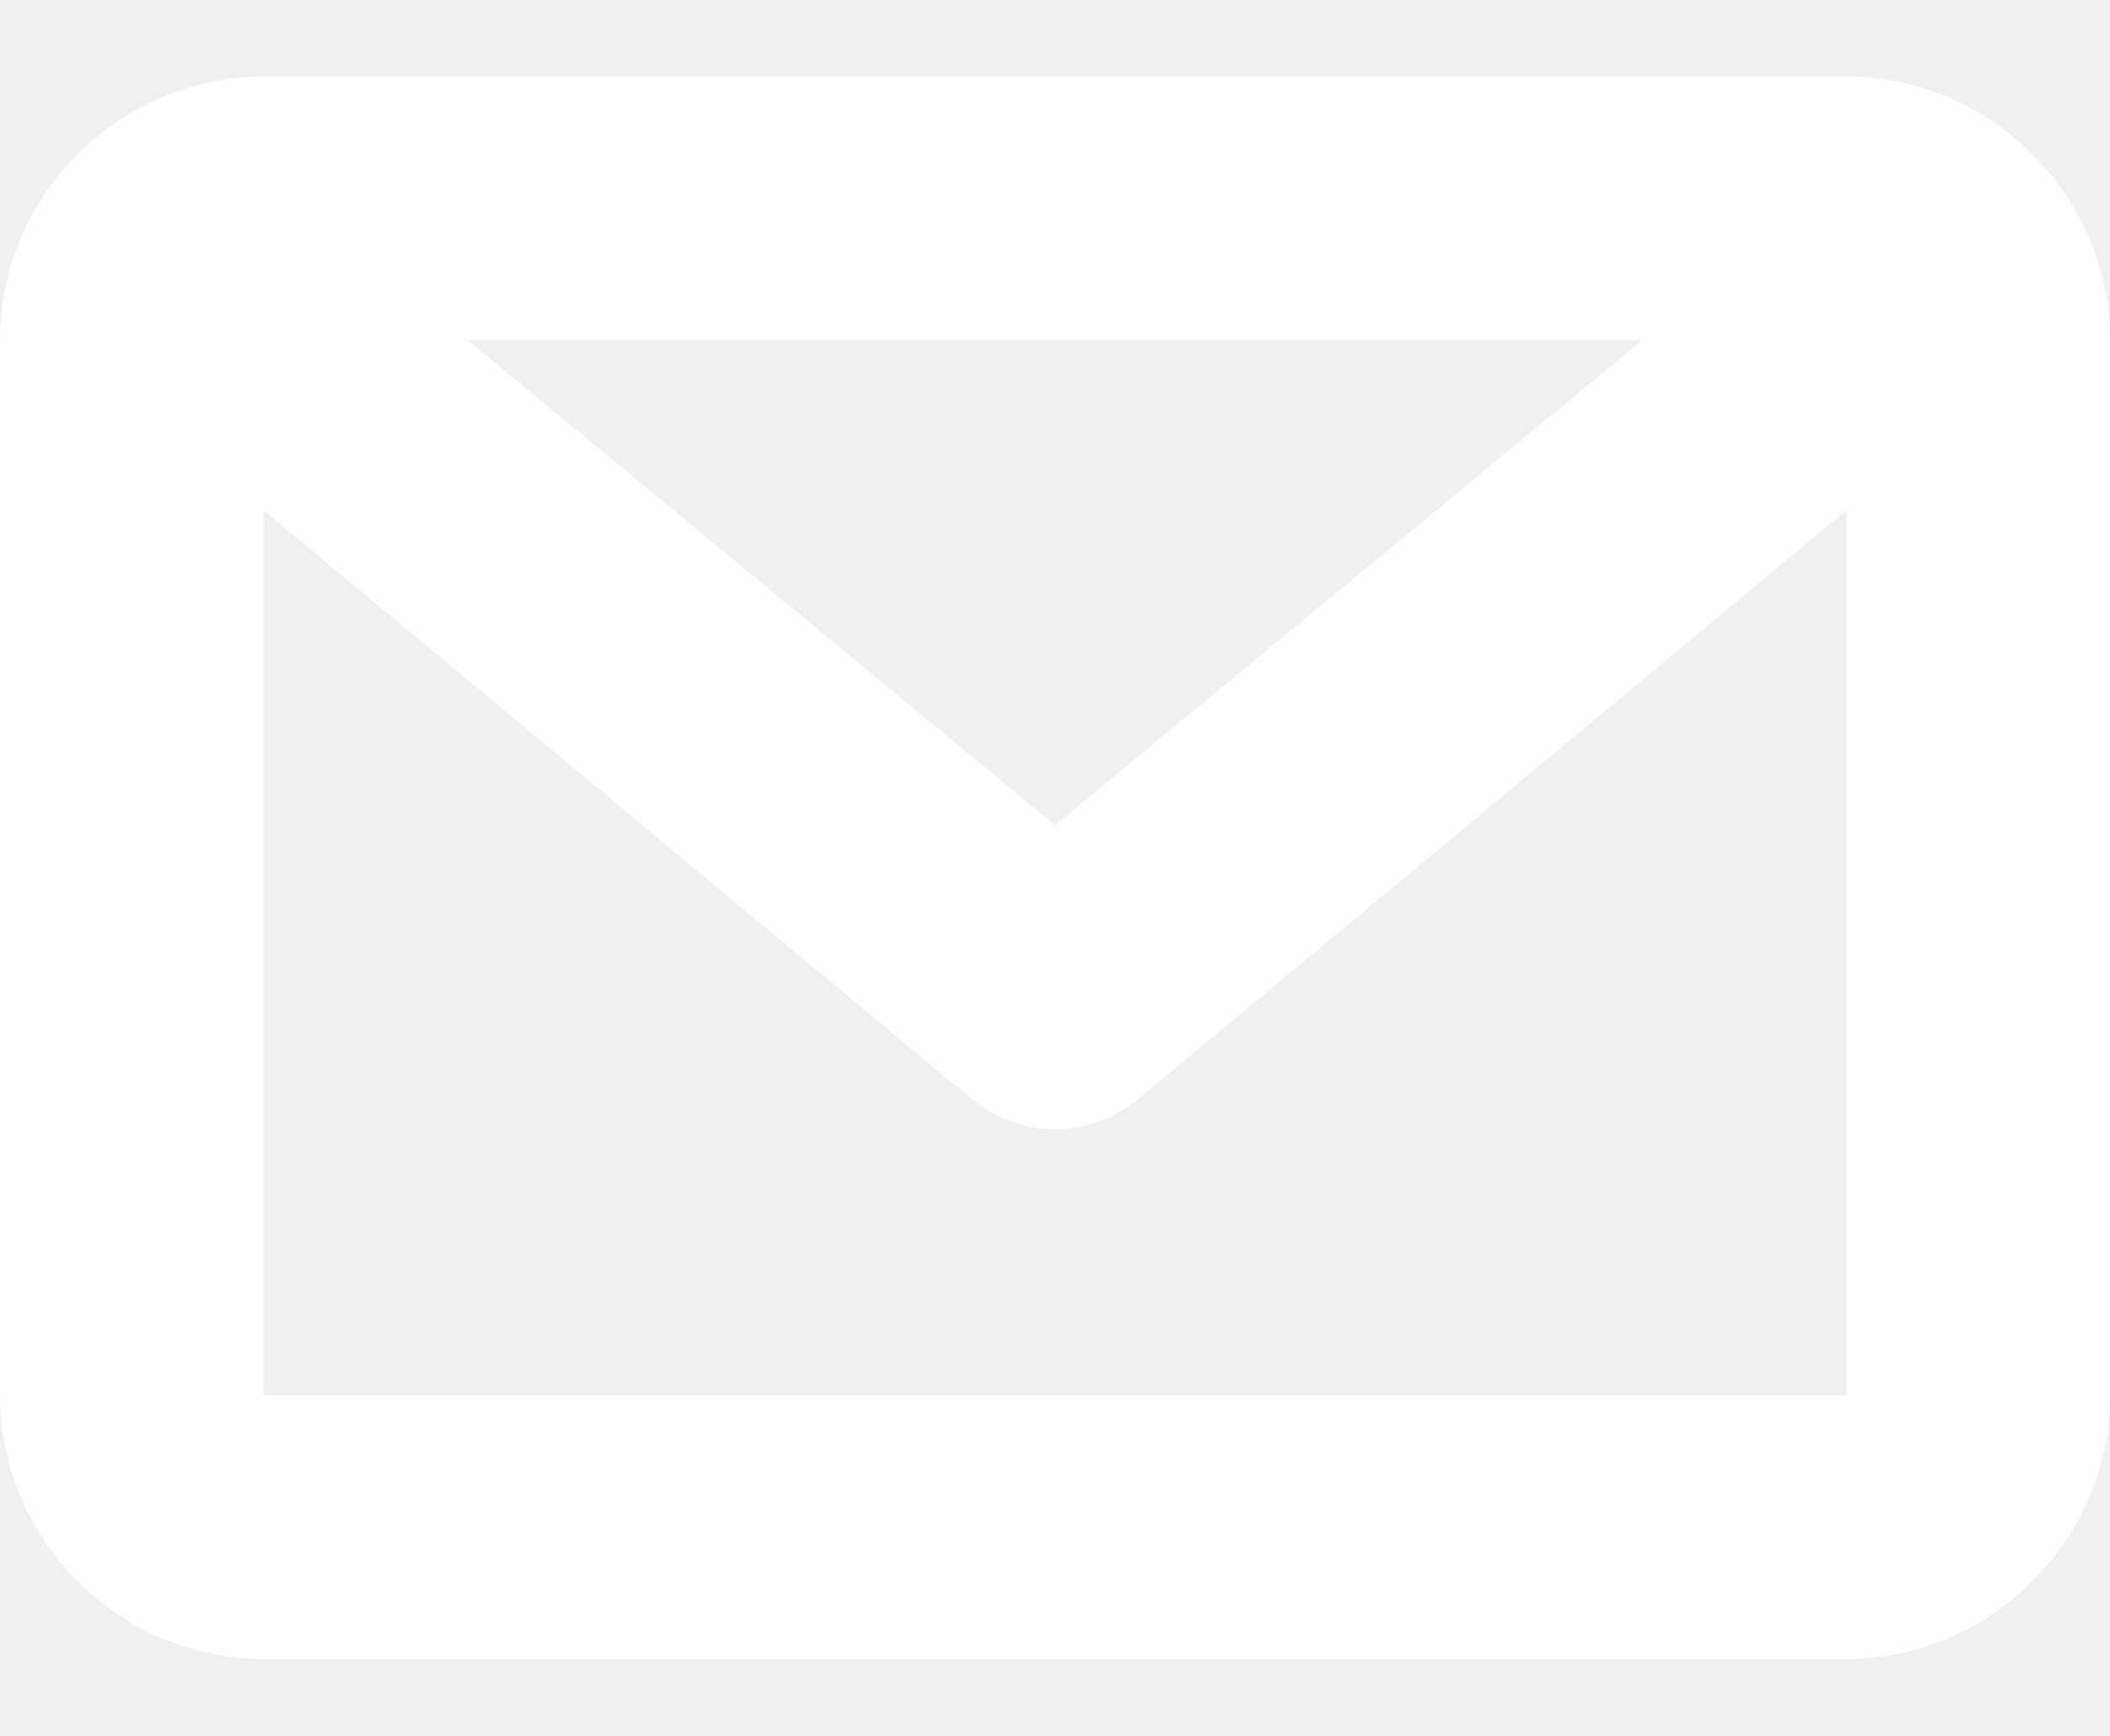
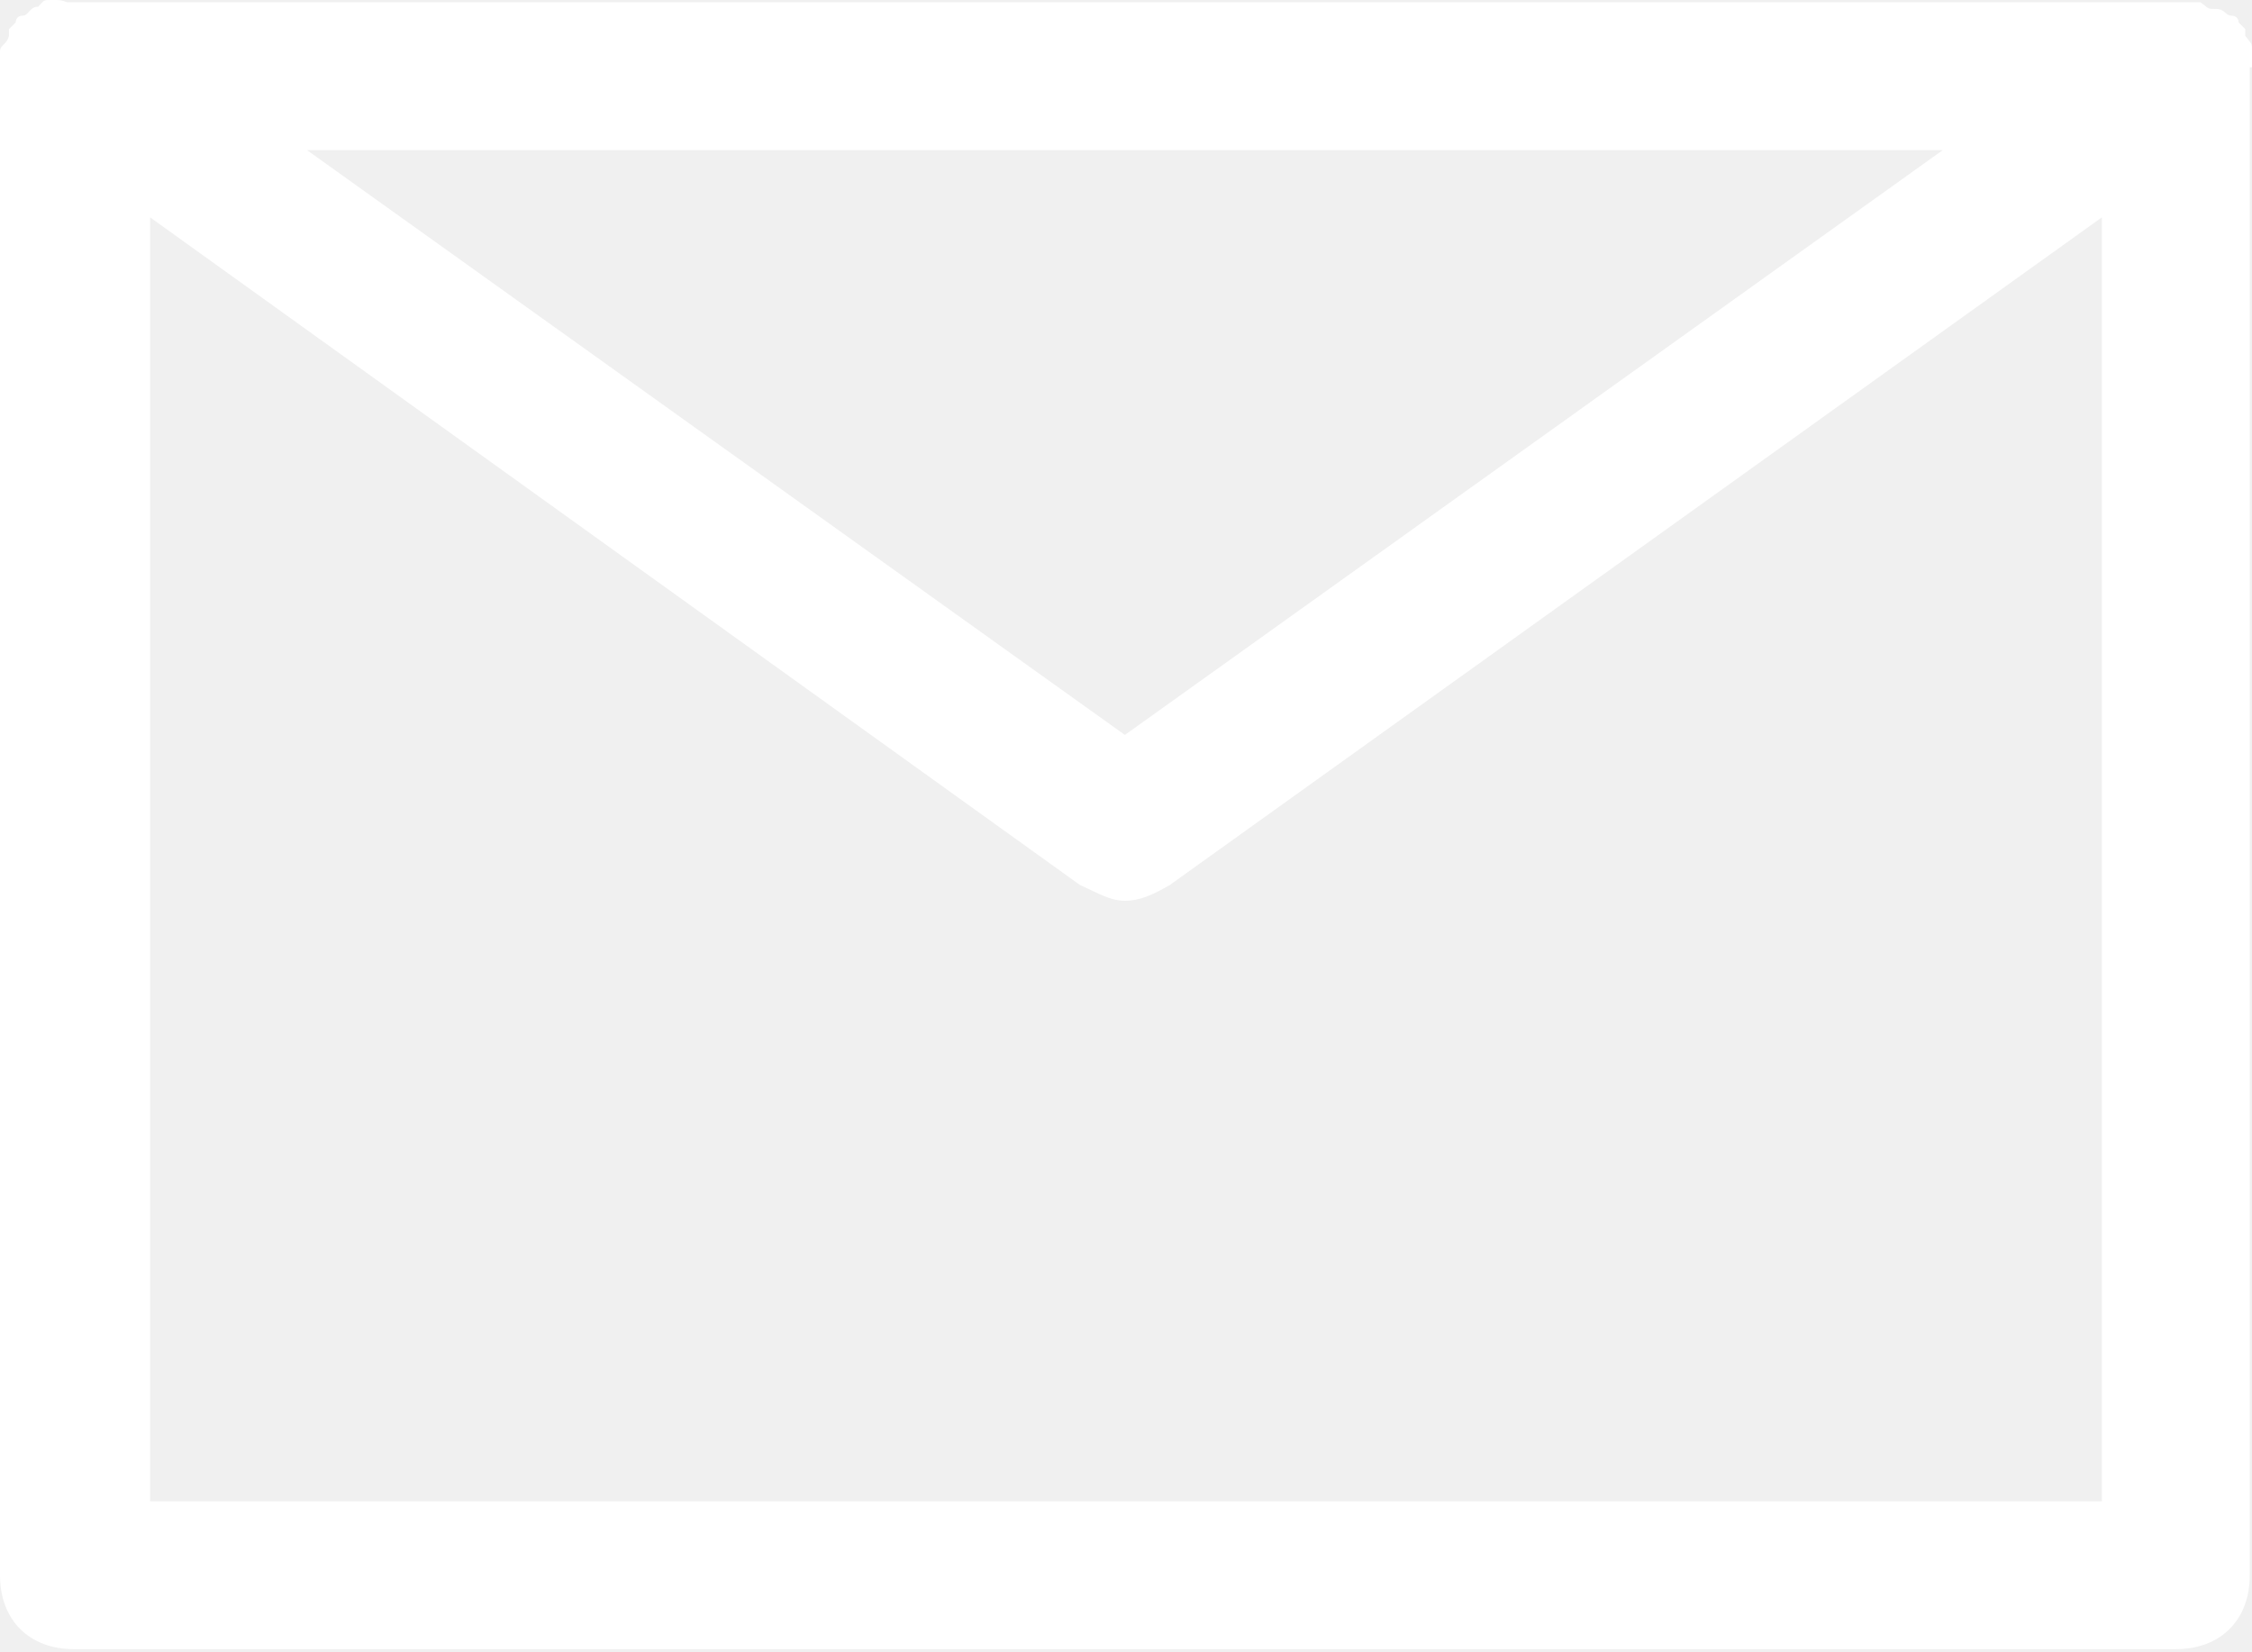
- <svg xmlns="http://www.w3.org/2000/svg" version="1.1" id="Calque_1" x="0px" y="0px" viewBox="0 0 24.8 20.4" style="enable-background:new 0 0 24.8 20.4;" xml:space="preserve">
+ <svg xmlns="http://www.w3.org/2000/svg" version="1.1" id="Calque_1" x="0px" y="0px" viewBox="0 0 100.5 73.7" style="enable-background:new 0 0 100.5 73.7;" xml:space="preserve">
  <style type="text/css">
- 	.st0{fill-rule:evenodd;clip-rule:evenodd;fill:#FFFFFF;}
+ 	.st0{fill:#FFFFFF;}
</style>
-   <path class="st0" d="M21.7,0.9H3.1C1.4,0.9,0,2.3,0,4v12.4c0,1.7,1.4,3.1,3.1,3.1h18.6c1.7,0,3.1-1.4,3.1-3.1V4  C24.8,2.3,23.4,0.9,21.7,0.9z M19.3,4l-6.9,5.7L5.5,4H19.3z M3.1,16.4V6l8.3,6.9c0.6,0.5,1.4,0.5,2,0L21.7,6v10.4H3.1z" />
+   <g>
+     <path class="st0" d="M100.5,3c0-0.3,0-0.3,0-0.7s0-0.3-0.3-0.7V1.3c0,0,0,0-0.3-0.3c0-0.3-0.3-0.3-0.3-0.3c-0.3,0-0.3-0.3-0.7-0.3   s-0.3,0-0.7-0.3c-0.3,0-0.3,0-0.7,0c0,0,0,0-0.3,0H3.3H3C2.7,0,2.7,0,2.3,0S2,0,1.7,0.3C1.3,0.3,1.3,0.7,1,0.7S0.7,1,0.7,1   s0,0-0.3,0.3v0.3C0.3,2,0,2,0,2.3S0,2.7,0,3c0,0,0,0.3,0,0.3v67c0,2,1.3,3.3,3.3,3.3h93.8c2,0,3.3-1.3,3.3-3.3v-67V3z M86.7,6.7   L50.2,32.8L13.7,6.7H86.7z M6.7,67V9.7l41.5,29.8c0.7,0.3,1.3,0.7,2,0.7s1.3-0.3,2-0.7L93.8,9.7V67H6.7z" />
+   </g>
</svg>
